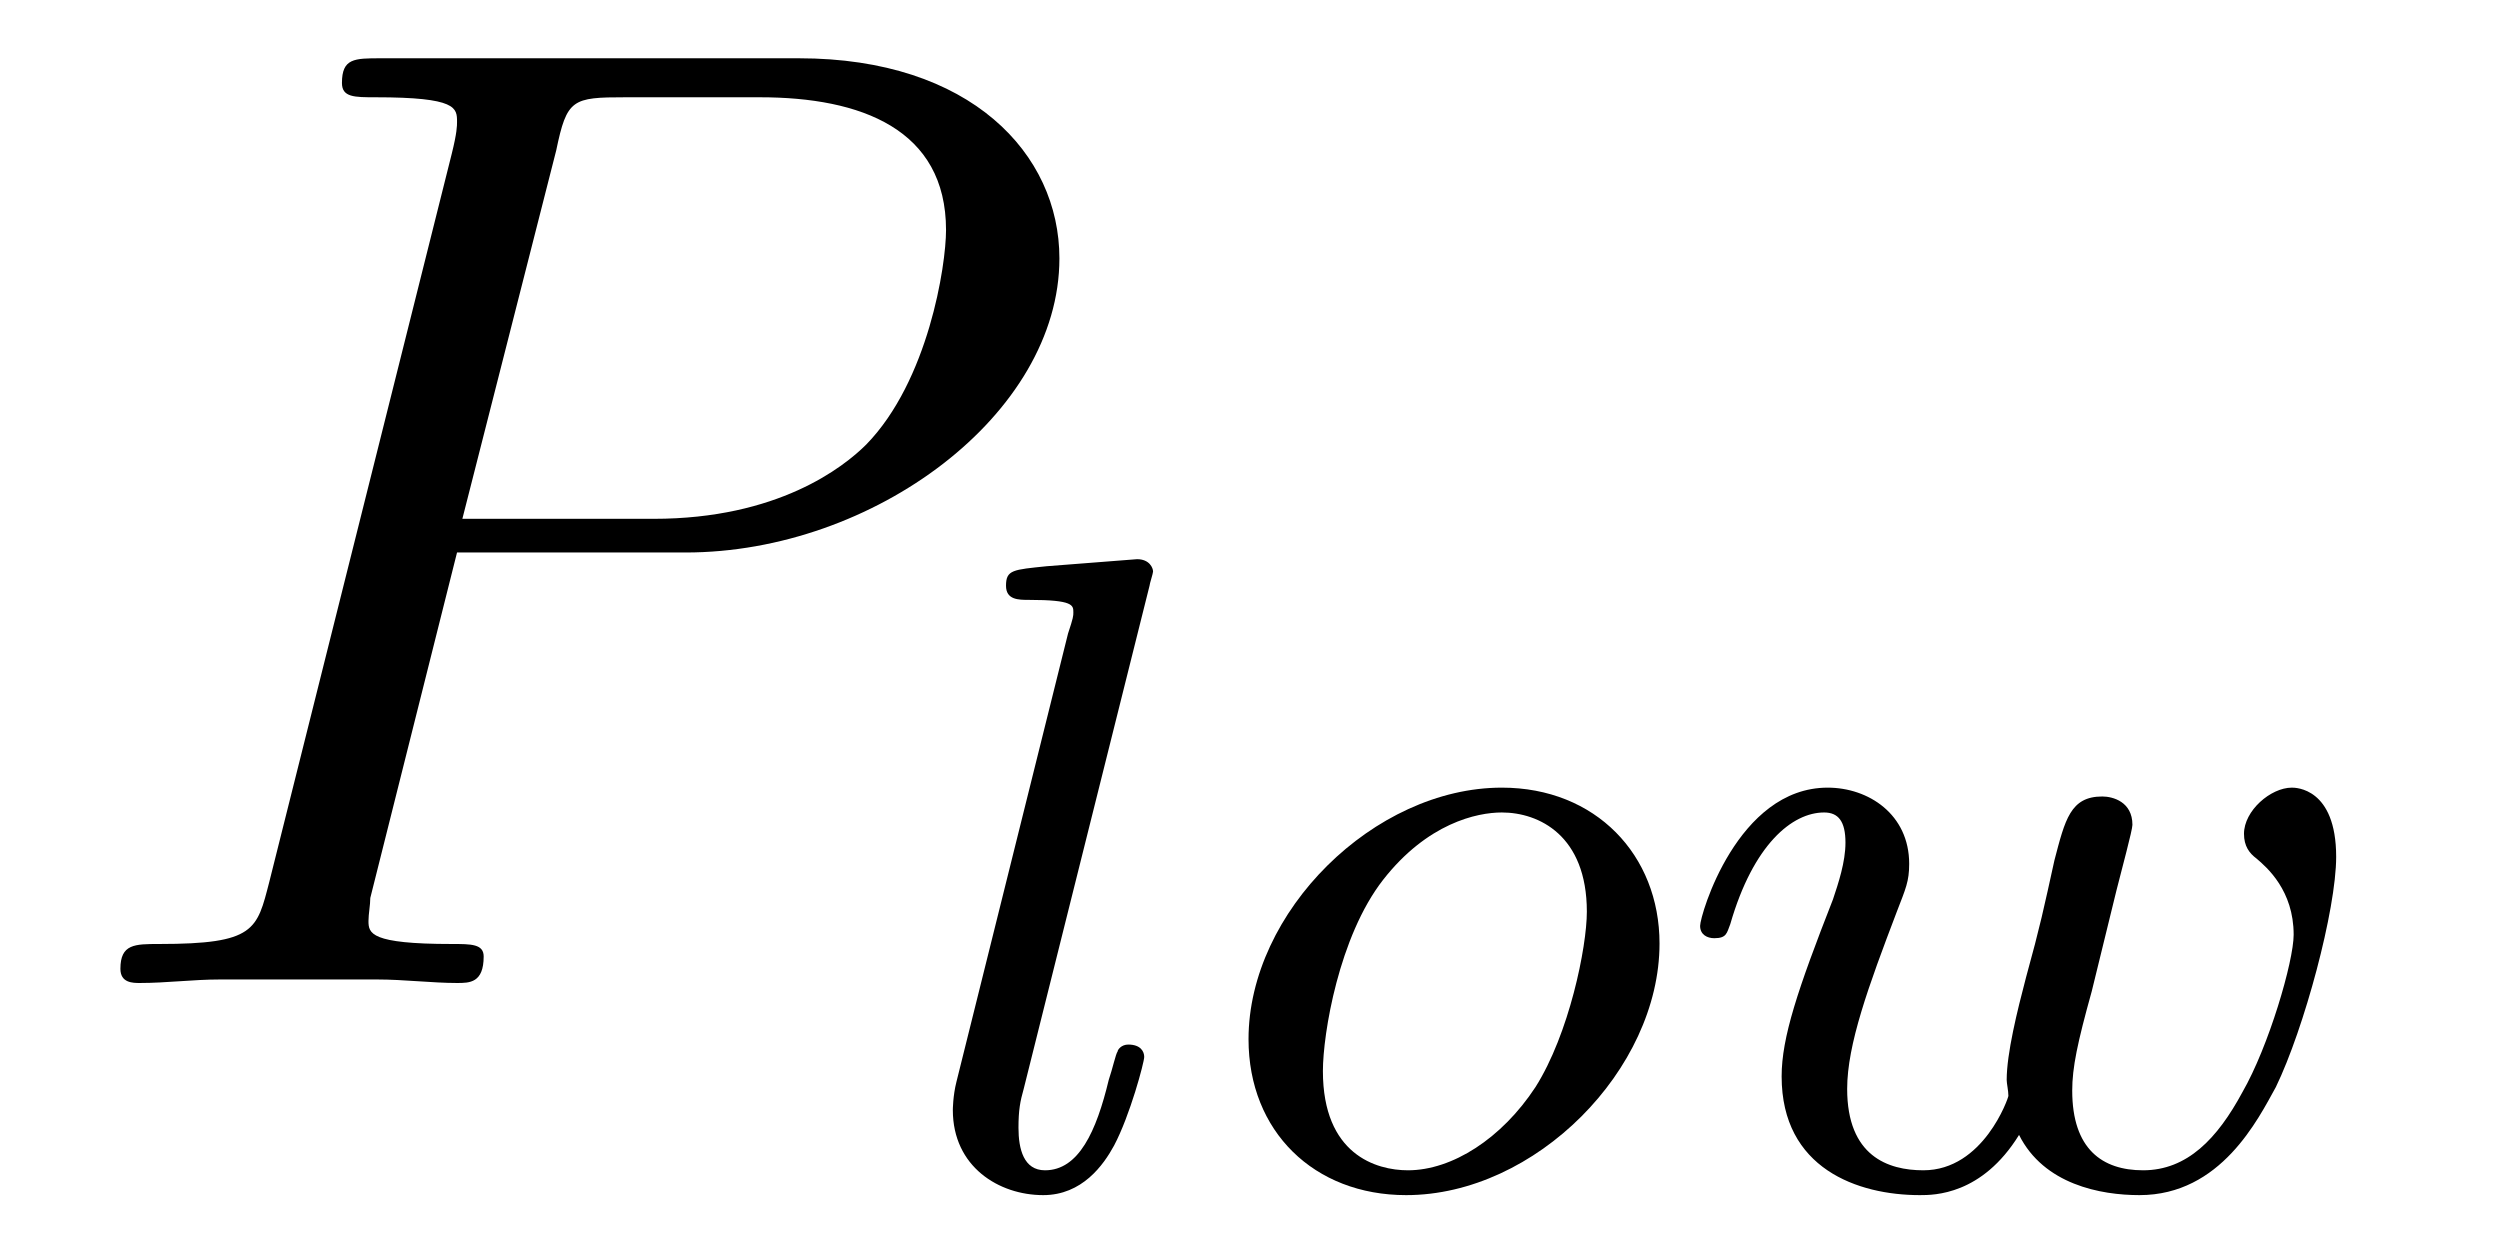
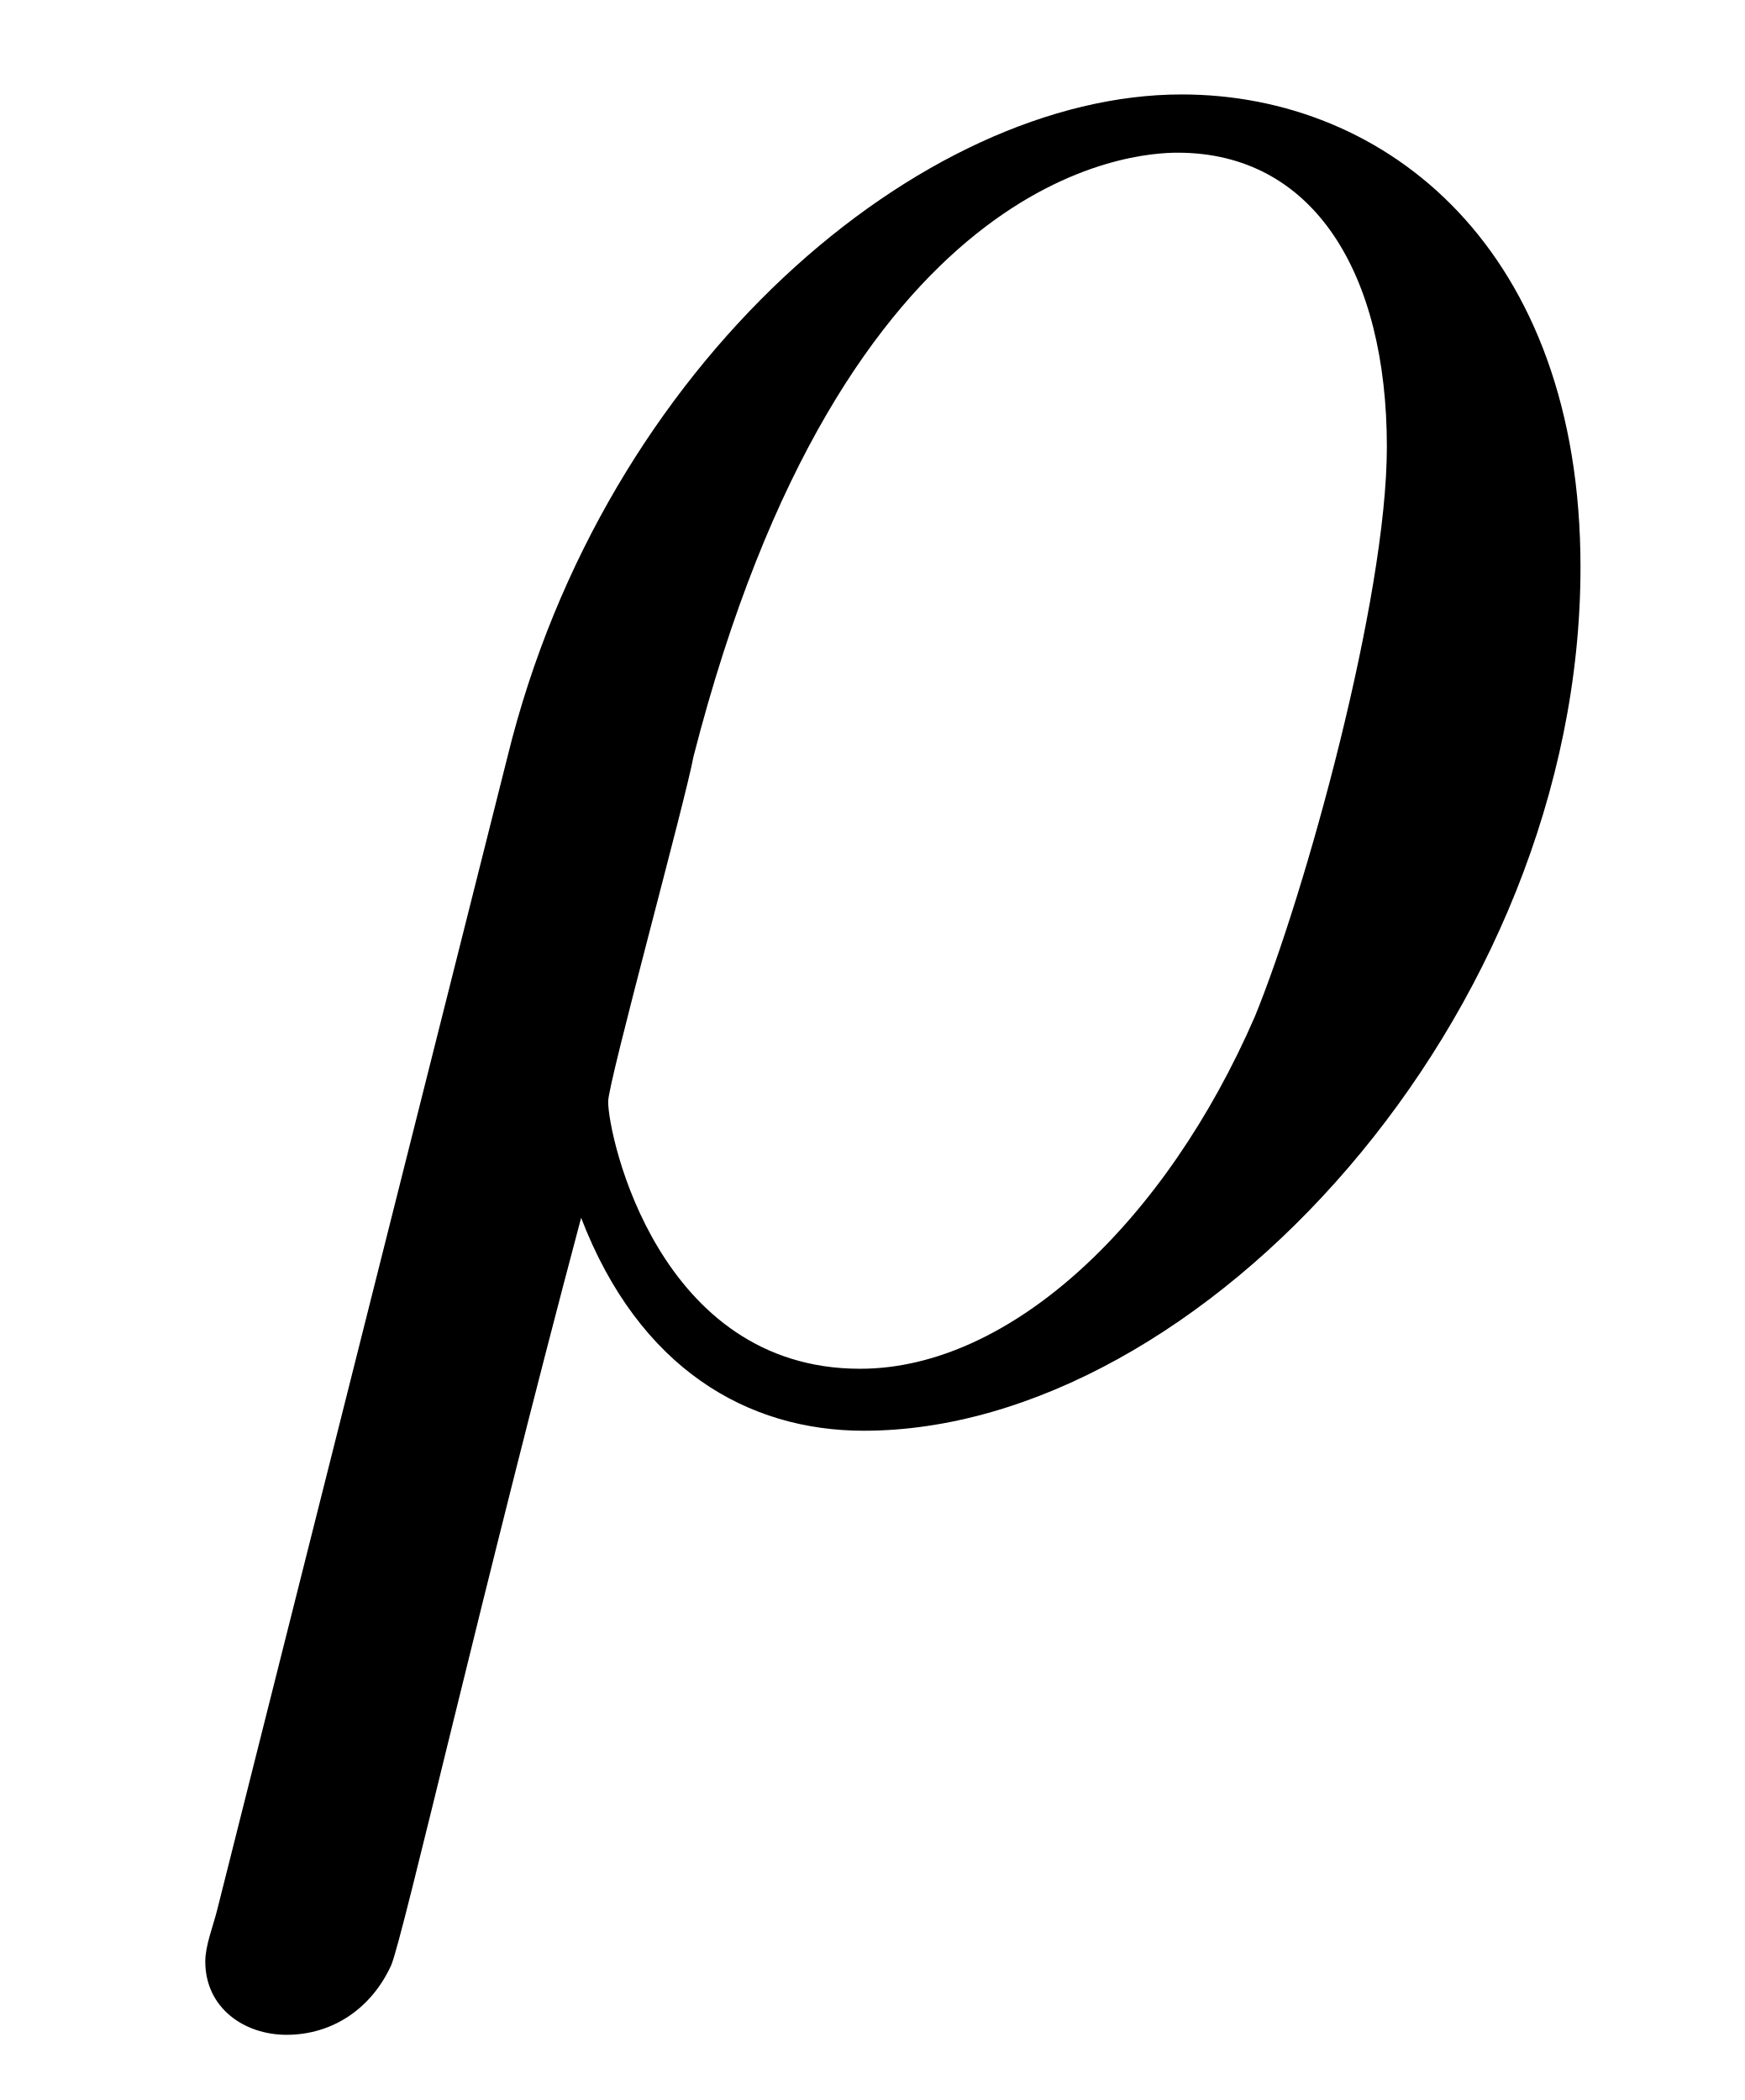
- <svg xmlns="http://www.w3.org/2000/svg" xmlns:xlink="http://www.w3.org/1999/xlink" viewBox="0 0 22.05 10.963" version="1.2">
+ <svg xmlns="http://www.w3.org/2000/svg" xmlns:xlink="http://www.w3.org/1999/xlink" viewBox="0 0 7.038 8.472" version="1.2">
  <defs>
    <g>
      <symbol overflow="visible" id="glyph0-0">
        <path style="stroke:none;" d="" />
      </symbol>
      <symbol overflow="visible" id="glyph0-1">
-         <path style="stroke:none;" d="M 3.531 -3.797 L 5.547 -3.797 C 7.203 -3.797 8.844 -5.016 8.844 -6.391 C 8.844 -7.312 8.062 -8.156 6.547 -8.156 L 2.859 -8.156 C 2.625 -8.156 2.516 -8.156 2.516 -7.938 C 2.516 -7.812 2.625 -7.812 2.812 -7.812 C 3.531 -7.812 3.531 -7.719 3.531 -7.594 C 3.531 -7.562 3.531 -7.5 3.484 -7.312 L 1.875 -0.891 C 1.766 -0.469 1.75 -0.344 0.906 -0.344 C 0.688 -0.344 0.562 -0.344 0.562 -0.125 C 0.562 0 0.672 0 0.734 0 C 0.969 0 1.203 -0.031 1.438 -0.031 L 2.828 -0.031 C 3.062 -0.031 3.312 0 3.531 0 C 3.641 0 3.766 0 3.766 -0.234 C 3.766 -0.344 3.656 -0.344 3.484 -0.344 C 2.766 -0.344 2.75 -0.438 2.75 -0.547 C 2.75 -0.609 2.766 -0.688 2.766 -0.75 Z M 4.406 -7.344 C 4.5 -7.797 4.547 -7.812 5.016 -7.812 L 6.203 -7.812 C 7.094 -7.812 7.844 -7.531 7.844 -6.641 C 7.844 -6.328 7.688 -5.312 7.141 -4.75 C 6.938 -4.547 6.359 -4.094 5.266 -4.094 L 3.578 -4.094 Z M 4.406 -7.344 " />
-       </symbol>
-       <symbol overflow="visible" id="glyph1-0">
-         <path style="stroke:none;" d="" />
-       </symbol>
-       <symbol overflow="visible" id="glyph1-1">
-         <path style="stroke:none;" d="M 2.094 -5.297 C 2.094 -5.312 2.125 -5.406 2.125 -5.422 C 2.125 -5.453 2.094 -5.531 1.984 -5.531 L 1.188 -5.469 C 0.891 -5.438 0.828 -5.438 0.828 -5.297 C 0.828 -5.172 0.938 -5.172 1.031 -5.172 C 1.422 -5.172 1.422 -5.125 1.422 -5.062 C 1.422 -5.031 1.422 -5.016 1.375 -4.875 L 0.391 -0.922 C 0.359 -0.797 0.359 -0.672 0.359 -0.672 C 0.359 -0.172 0.766 0.078 1.156 0.078 C 1.5 0.078 1.688 -0.188 1.781 -0.359 C 1.922 -0.625 2.047 -1.094 2.047 -1.141 C 2.047 -1.188 2.016 -1.25 1.906 -1.25 C 1.844 -1.25 1.812 -1.203 1.812 -1.188 C 1.797 -1.172 1.766 -1.031 1.734 -0.938 C 1.625 -0.484 1.469 -0.141 1.172 -0.141 C 0.984 -0.141 0.938 -0.328 0.938 -0.516 C 0.938 -0.672 0.953 -0.75 0.984 -0.859 Z M 2.094 -5.297 " />
-       </symbol>
-       <symbol overflow="visible" id="glyph1-2">
-         <path style="stroke:none;" d="M 3.969 -2.141 C 3.969 -2.922 3.406 -3.516 2.578 -3.516 C 1.453 -3.516 0.344 -2.422 0.344 -1.297 C 0.344 -0.484 0.922 0.078 1.734 0.078 C 2.875 0.078 3.969 -1.031 3.969 -2.141 Z M 1.75 -0.141 C 1.469 -0.141 1 -0.281 1 -1.016 C 1 -1.344 1.141 -2.203 1.531 -2.703 C 1.922 -3.203 2.359 -3.297 2.578 -3.297 C 2.906 -3.297 3.328 -3.094 3.328 -2.422 C 3.328 -2.109 3.172 -1.344 2.875 -0.875 C 2.578 -0.422 2.141 -0.141 1.75 -0.141 Z M 1.75 -0.141 " />
-       </symbol>
-       <symbol overflow="visible" id="glyph1-3">
-         <path style="stroke:none;" d="M 3.906 -2.609 C 3.953 -2.797 4.047 -3.141 4.047 -3.188 C 4.047 -3.391 3.875 -3.438 3.781 -3.438 C 3.5 -3.438 3.453 -3.234 3.359 -2.875 C 3.266 -2.453 3.234 -2.297 3.109 -1.844 C 3.031 -1.547 2.938 -1.172 2.938 -0.938 C 2.938 -0.906 2.953 -0.844 2.953 -0.797 C 2.953 -0.781 2.734 -0.141 2.203 -0.141 C 1.891 -0.141 1.531 -0.266 1.531 -0.859 C 1.531 -1.25 1.719 -1.766 1.969 -2.422 C 2.047 -2.625 2.078 -2.688 2.078 -2.844 C 2.078 -3.281 1.719 -3.516 1.359 -3.516 C 0.562 -3.516 0.234 -2.391 0.234 -2.297 C 0.234 -2.219 0.297 -2.188 0.359 -2.188 C 0.469 -2.188 0.469 -2.234 0.5 -2.312 C 0.703 -3.016 1.047 -3.297 1.328 -3.297 C 1.453 -3.297 1.516 -3.219 1.516 -3.031 C 1.516 -2.859 1.453 -2.672 1.406 -2.531 C 1.094 -1.734 0.953 -1.312 0.953 -0.969 C 0.953 -0.156 1.625 0.078 2.172 0.078 C 2.297 0.078 2.719 0.078 3.047 -0.453 C 3.266 -0.016 3.766 0.078 4.109 0.078 C 4.828 0.078 5.156 -0.594 5.312 -0.875 C 5.562 -1.391 5.844 -2.438 5.844 -2.906 C 5.844 -3.516 5.484 -3.516 5.453 -3.516 C 5.266 -3.516 5.031 -3.312 5.031 -3.109 C 5.031 -3 5.078 -2.938 5.141 -2.891 C 5.234 -2.812 5.469 -2.609 5.469 -2.219 C 5.469 -1.984 5.25 -1.234 5.016 -0.828 C 4.797 -0.422 4.531 -0.141 4.141 -0.141 C 3.781 -0.141 3.516 -0.328 3.516 -0.844 C 3.516 -1.047 3.562 -1.266 3.688 -1.719 Z M 3.906 -2.609 " />
+         <path style="stroke:none;" d="M 0.375 2.062 C 0.359 2.125 0.328 2.203 0.328 2.266 C 0.328 2.453 0.484 2.562 0.656 2.562 C 0.844 2.562 1 2.453 1.078 2.281 C 1.125 2.172 1.453 0.734 1.844 -0.734 C 2.078 -0.125 2.516 0.125 2.984 0.125 C 4.344 0.125 5.875 -1.547 5.875 -3.359 C 5.875 -4.641 5.094 -5.266 4.266 -5.266 C 3.219 -5.266 1.938 -4.188 1.547 -2.594 Z M 2.969 -0.125 C 2.156 -0.125 1.953 -1.062 1.953 -1.203 C 1.953 -1.281 2.266 -2.422 2.297 -2.594 C 2.906 -4.969 4.078 -5.031 4.25 -5.031 C 4.797 -5.031 5.094 -4.547 5.094 -3.844 C 5.094 -3.234 4.766 -2.047 4.562 -1.547 C 4.203 -0.719 3.578 -0.125 2.969 -0.125 Z M 2.969 -0.125 " />
      </symbol>
    </g>
    <clipPath id="clip1">
-       <path d="M 8 4 L 11 4 L 11 10.965 L 8 10.965 Z M 8 4 " />
-     </clipPath>
-     <clipPath id="clip2">
-       <path d="M 11 6 L 21 6 L 21 10.965 L 11 10.965 Z M 11 6 " />
+       <path d="M 0 0 L 7 0 L 7 8.473 L 0 8.473 Z M 0 0 " />
    </clipPath>
  </defs>
  <g id="surface1">
-     <g style="fill:rgb(0%,0%,0%);fill-opacity:1;">
-       <use xlink:href="#glyph0-1" x="0.5" y="8.67" />
-     </g>
    <g clip-path="url(#clip1)" clip-rule="nonzero">
      <g style="fill:rgb(0%,0%,0%);fill-opacity:1;">
-         <use xlink:href="#glyph1-1" x="8.045" y="10.463" />
-       </g>
-     </g>
-     <g clip-path="url(#clip2)" clip-rule="nonzero">
-       <g style="fill:rgb(0%,0%,0%);fill-opacity:1;">
-         <use xlink:href="#glyph1-2" x="10.668" y="10.463" />
-         <use xlink:href="#glyph1-3" x="14.761" y="10.463" />
+         <use xlink:href="#glyph0-1" x="0.5" y="5.647" />
      </g>
    </g>
  </g>
</svg>
